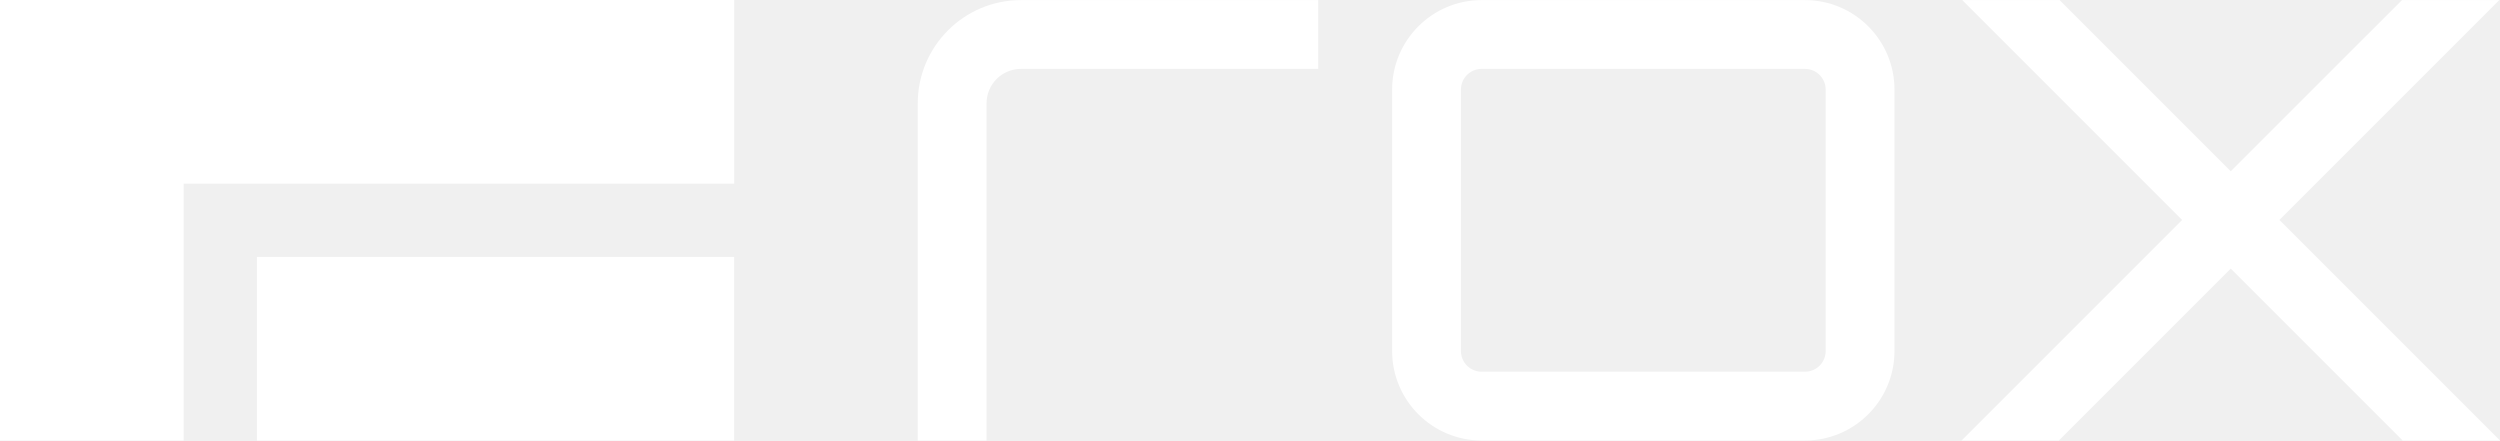
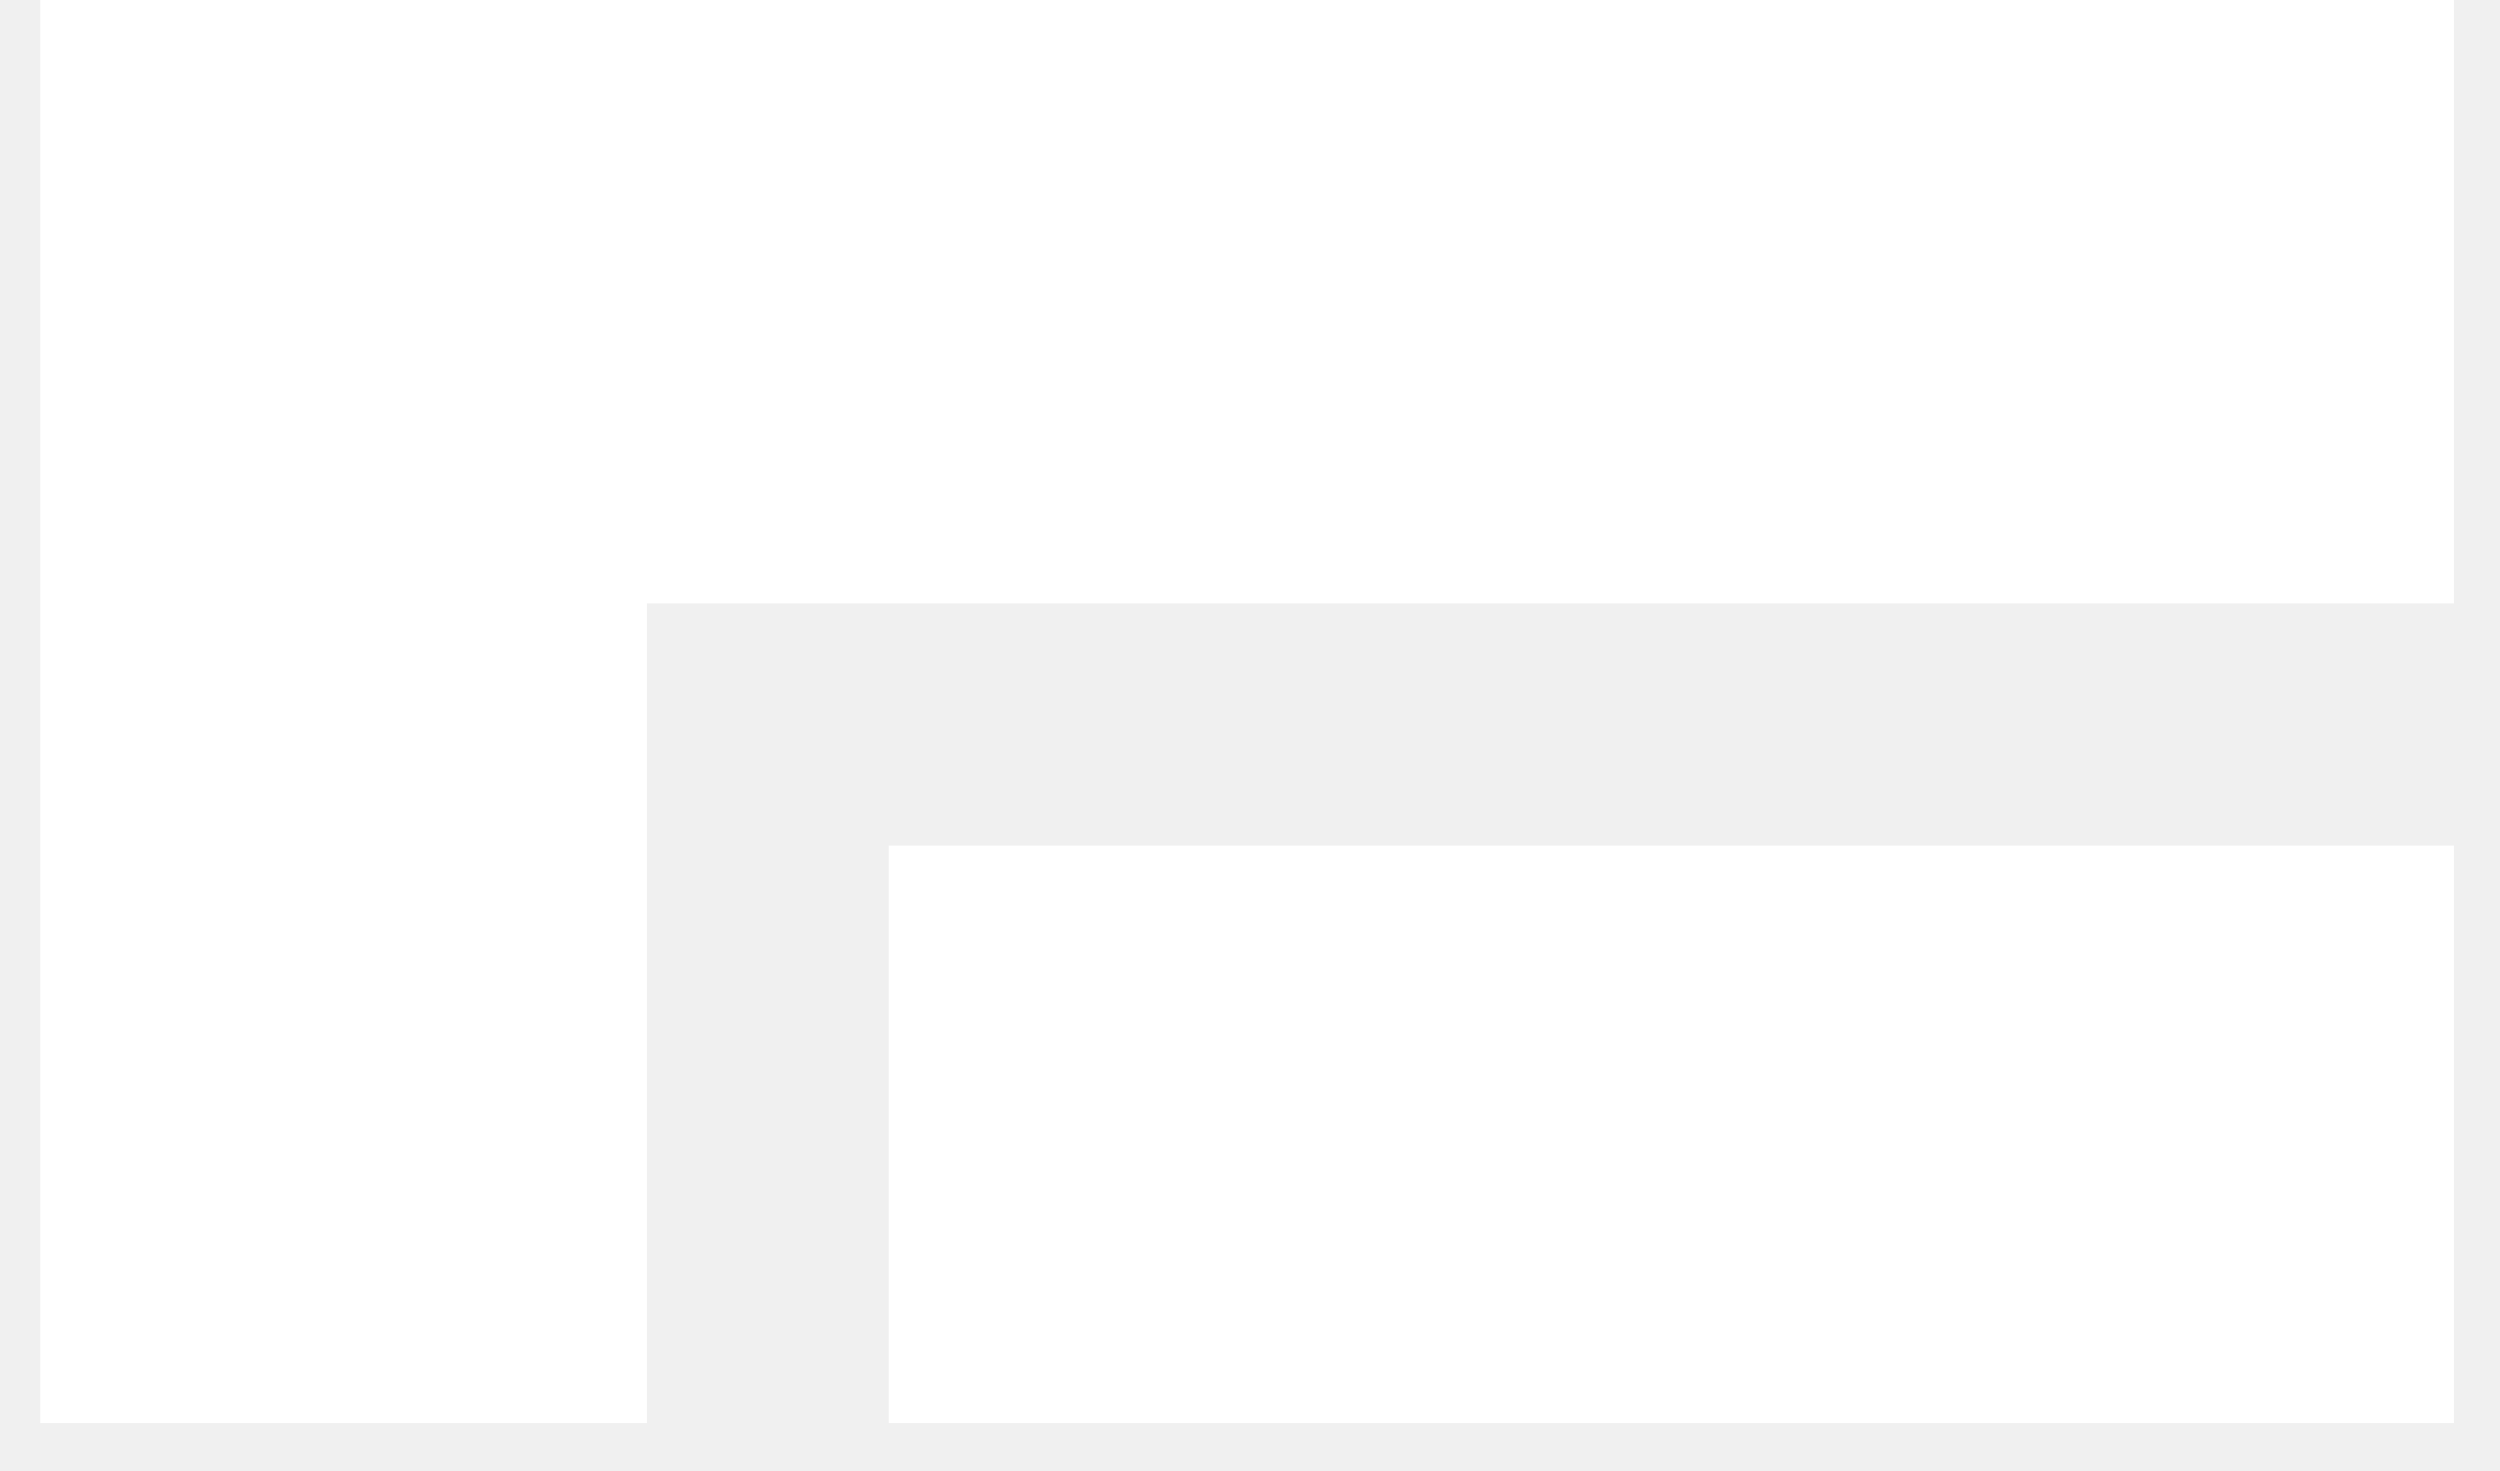
- <svg xmlns="http://www.w3.org/2000/svg" id="_图层_1" data-name="图层 1" viewBox="0 0 567.53 100">
+ <svg xmlns="http://www.w3.org/2000/svg" width="68" zoomAndPan="magnify" viewBox="0 0 50.88 30" height="40" preserveAspectRatio="xMidYMid meet" version="1.0">
  <defs>
-     <style>
-       .cls-1 {
-         fill: #fff;
-         stroke-width: 0px;
-       }
-     </style>
+     <clipPath id="ca999ea4ae">
+       <path d="M 0.762 0 L 50 0 L 50 29.031 L 0.762 29.031 Z M 0.762 0 " clip-rule="nonzero" />
+     </clipPath>
+     <clipPath id="43d05d61f3">
+       <path d="M 18 17 L 50 17 L 50 29.031 L 18 29.031 Z M 18 17 " clip-rule="nonzero" />
+     </clipPath>
  </defs>
-   <polygon class="cls-1" points="0 100 41.7 100 41.7 41.69 166.67 41.69 166.67 0 0 0 0 100" />
-   <rect class="cls-1" x="58.33" y="58.33" width="108.33" height="41.67" />
-   <path class="cls-1" d="M208.34,23.45v76.55h15.62V23.45c0-4.31,3.5-7.81,7.81-7.81h67.48V.02h-67.48c-12.92,0-23.43,10.51-23.43,23.43Z" />
-   <path class="cls-1" d="M409.76.02h-73.42c-11.2,0-20.31,9.11-20.31,20.31v59.36c0,11.2,9.11,20.31,20.31,20.31h73.42c11.2,0,20.31-9.11,20.31-20.31V20.33C430.07,9.13,420.96.02,409.76.02ZM414.45,79.69c0,2.58-2.1,4.69-4.69,4.69h-73.42c-2.58,0-4.69-2.1-4.69-4.69V20.33c0-2.58,2.1-4.69,4.69-4.69h73.42c2.58,0,4.69,2.1,4.69,4.69v59.36Z" />
-   <polygon class="cls-1" points="517.46 49.93 567.37 .02 545.28 .02 506.41 38.88 467.55 .02 445.46 .02 495.37 49.93 445.3 100 467.39 100 506.41 60.98 545.43 100 567.53 100 517.46 49.93" />
+   <g clip-path="url(#ca999ea4ae)">
+     <path fill="#ffffff" d="M 0.762 29.621 L 13.137 29.621 L 13.137 12.309 L 50.215 12.309 L 50.215 -0.066 L 0.762 -0.066 Z M 0.762 29.621 " fill-opacity="1" fill-rule="nonzero" />
+   </g>
+   <g clip-path="url(#43d05d61f3)">
+     <path fill="#ffffff" d="M 18.07 17.25 L 50.211 17.25 L 50.211 29.621 L 18.07 29.621 Z M 18.07 17.25 " fill-opacity="1" fill-rule="nonzero" />
+   </g>
</svg>
